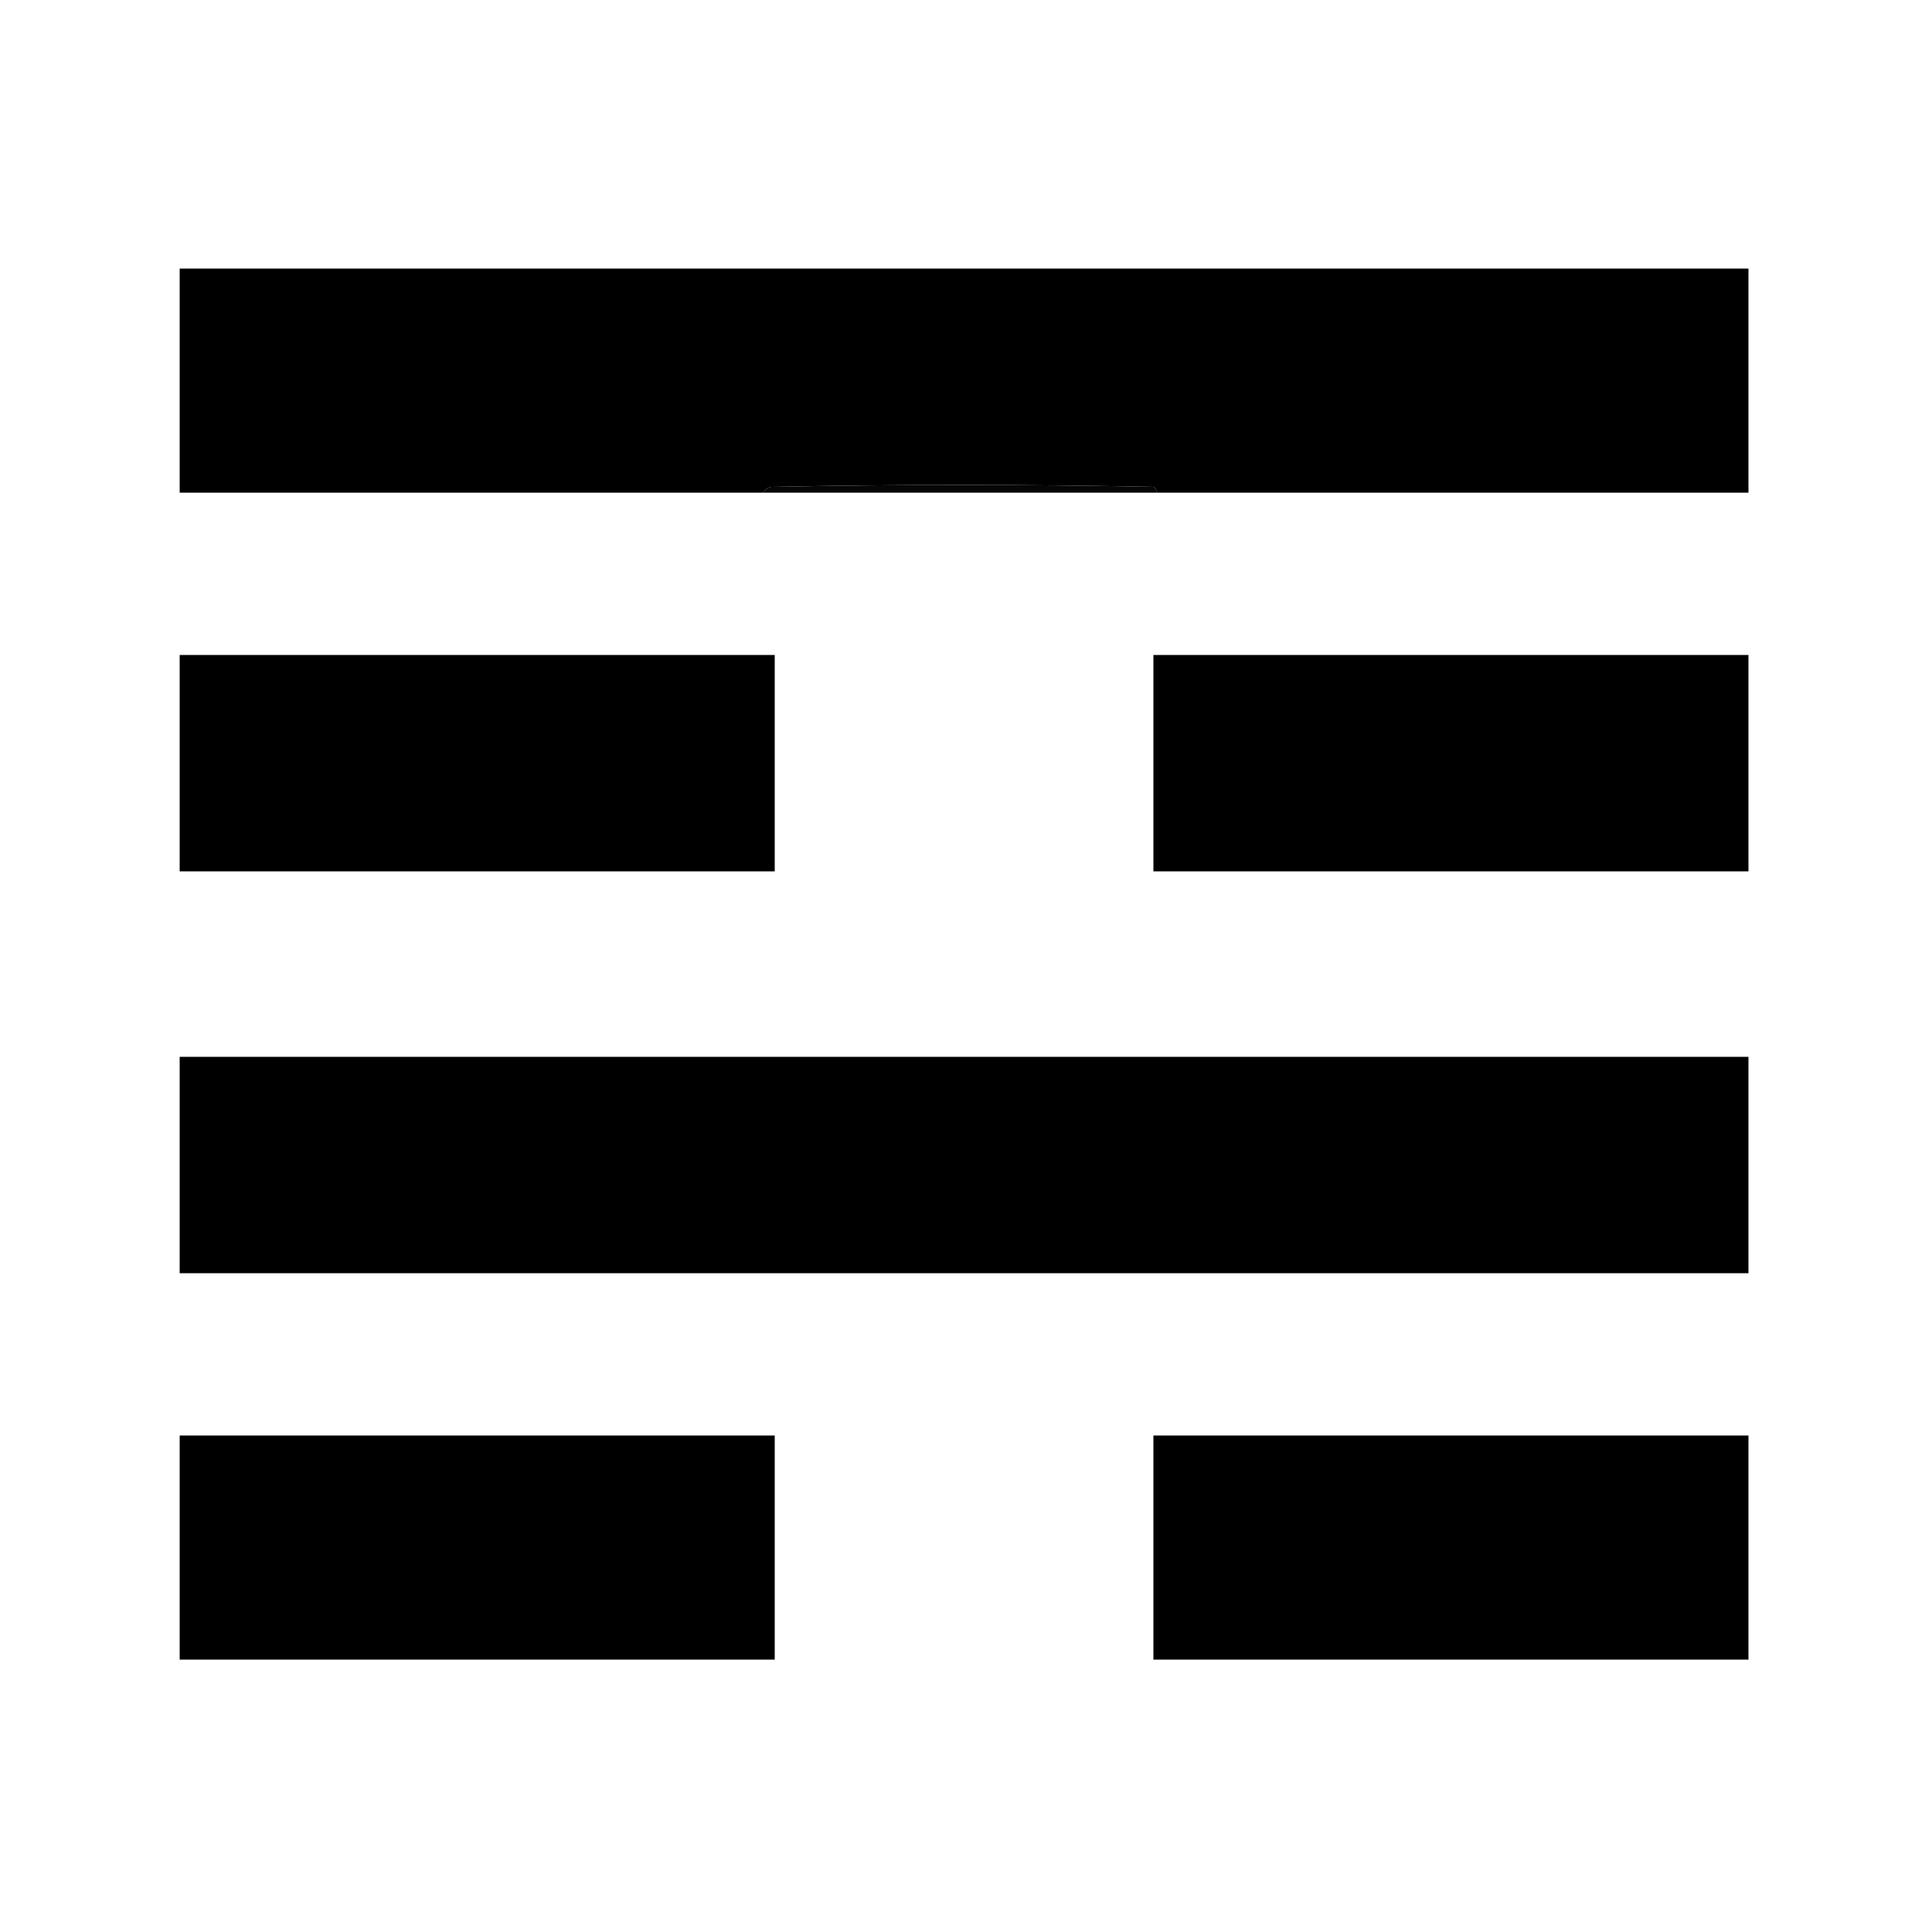
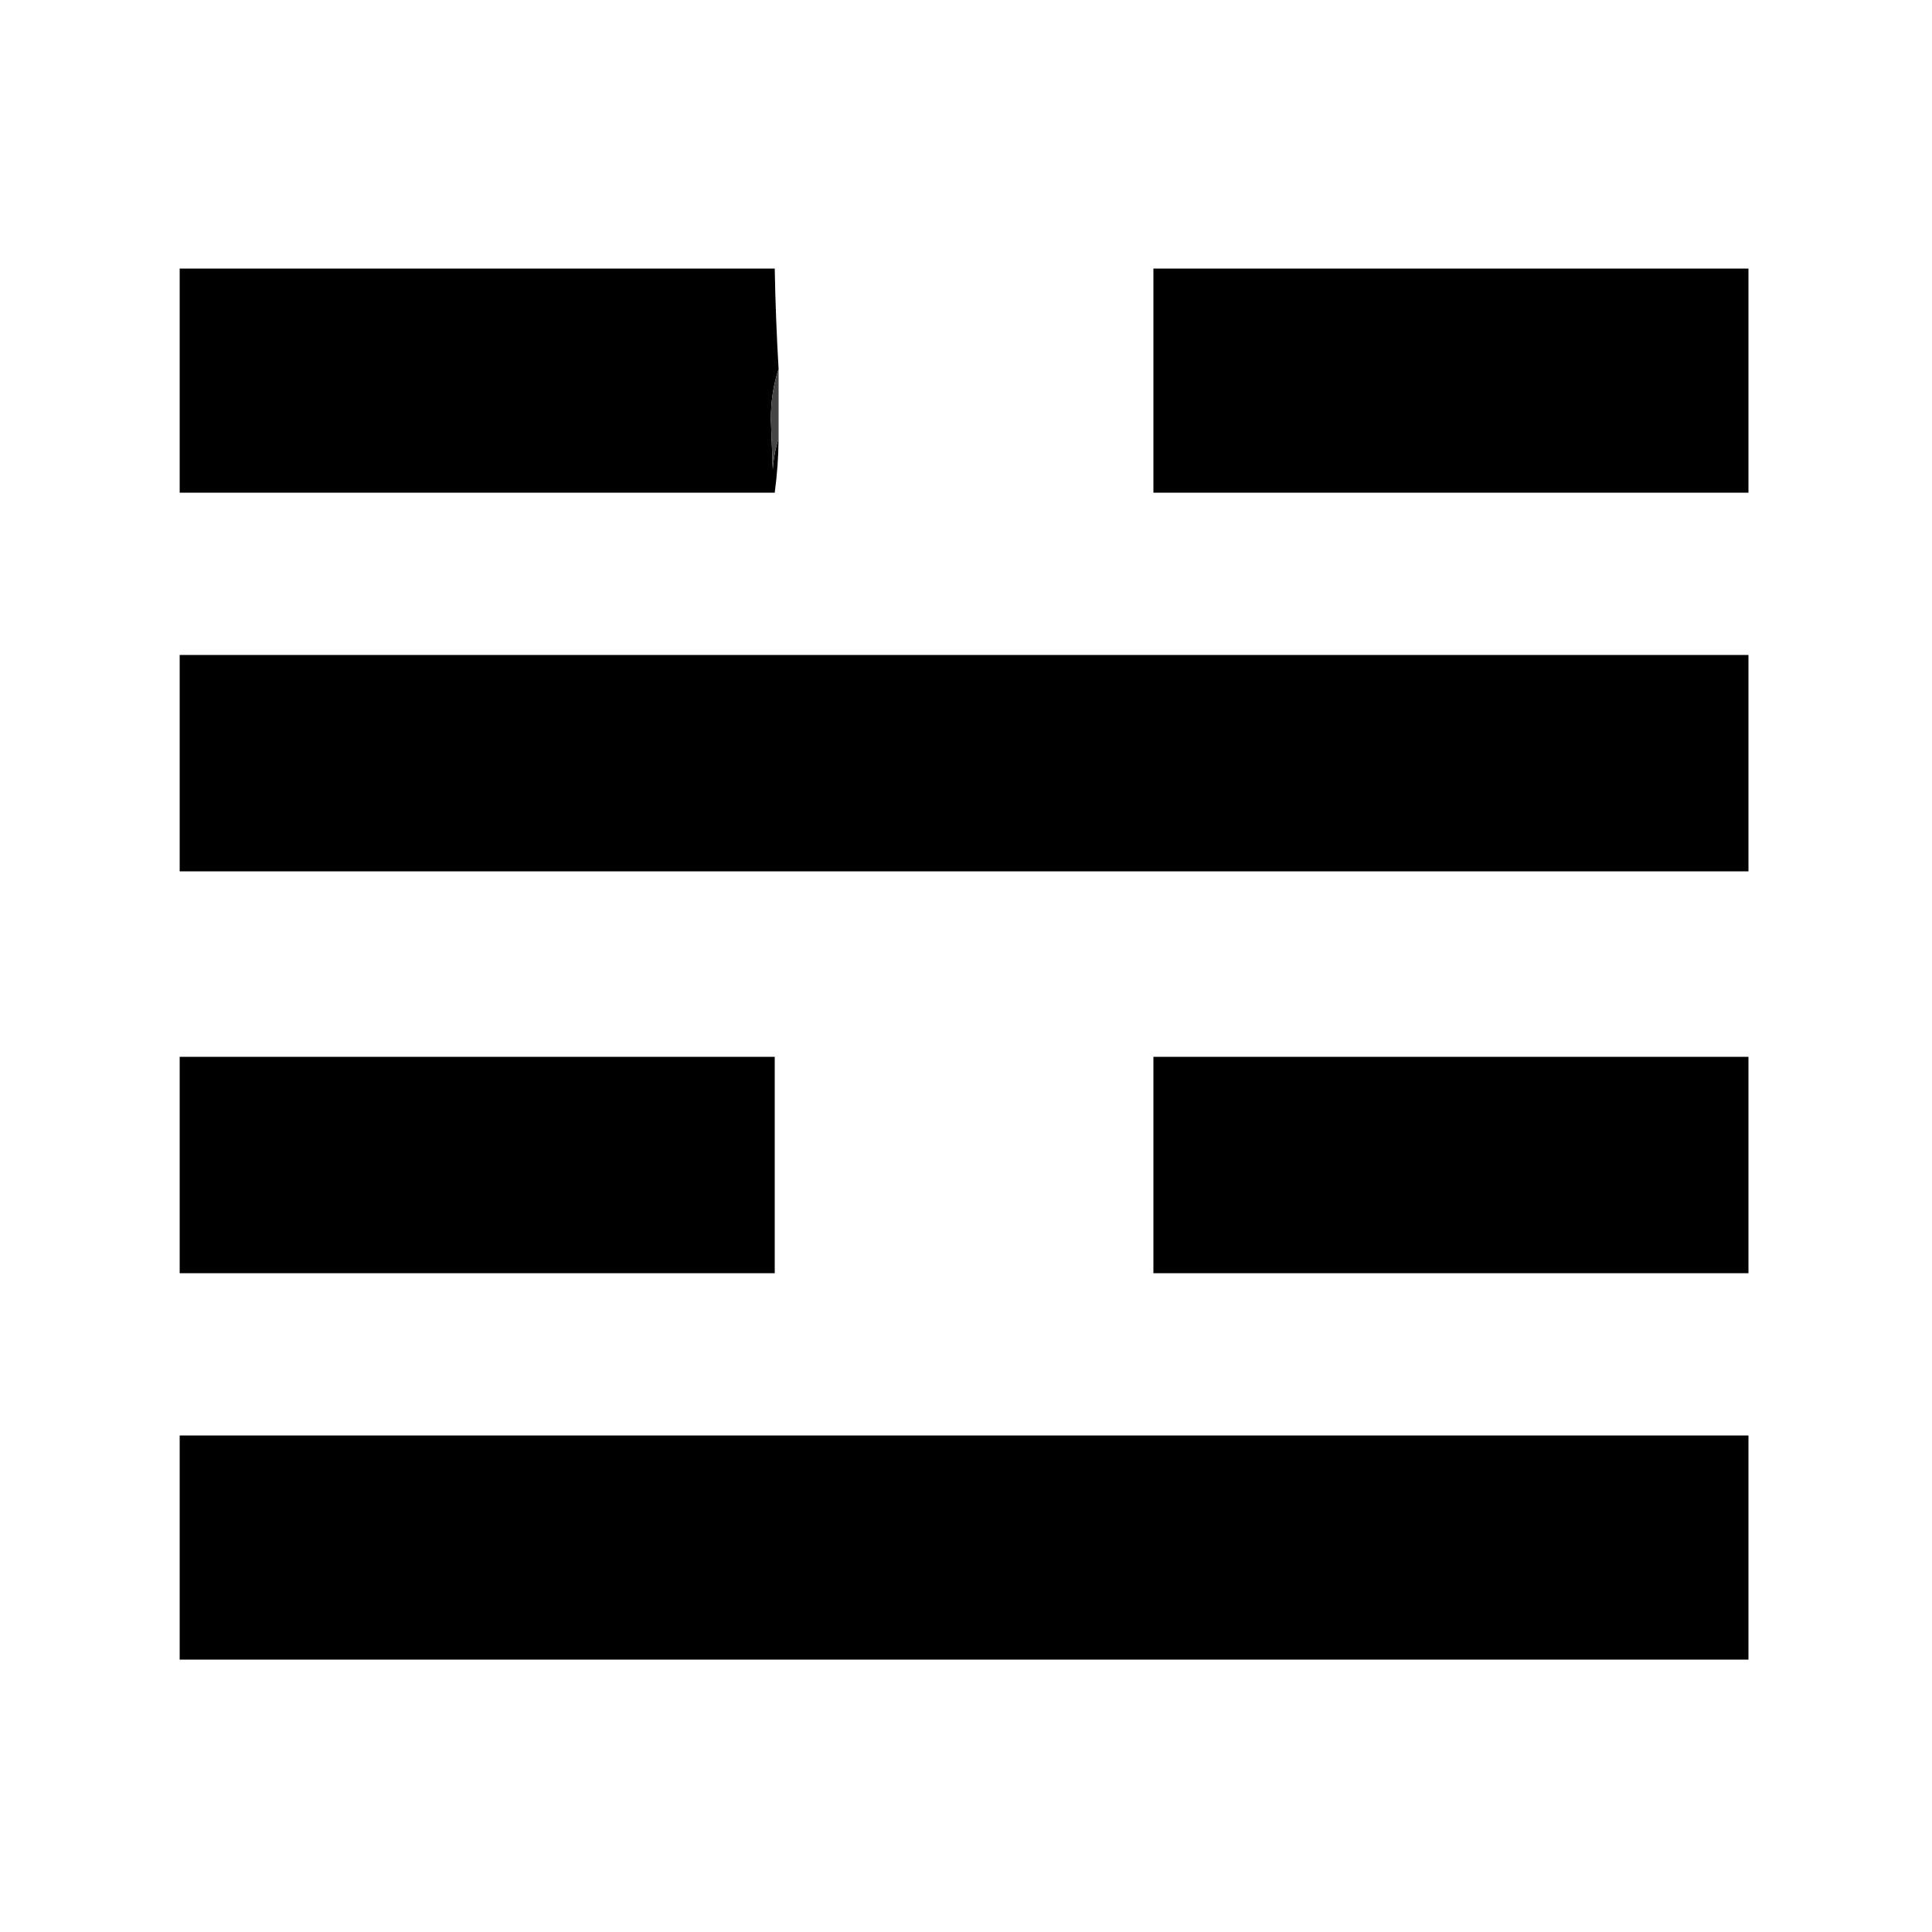
<svg xmlns="http://www.w3.org/2000/svg" version="1.1" width="500px" height="500px" style="shape-rendering:geometricPrecision; text-rendering:geometricPrecision; image-rendering:optimizeQuality; fill-rule:evenodd; clip-rule:evenodd">
  <g>
-     <path style="opacity:1" fill="#000000" d="M 299.5,127.5 C 299.389,126.883 299.056,126.383 298.5,126C 265.5,125.333 232.5,125.333 199.5,126C 198.584,126.278 197.918,126.778 197.5,127.5C 147.167,127.5 96.833,127.5 46.5,127.5C 46.5,108.167 46.5,88.833 46.5,69.5C 181.833,69.5 317.167,69.5 452.5,69.5C 452.5,88.833 452.5,108.167 452.5,127.5C 401.5,127.5 350.5,127.5 299.5,127.5 Z" />
+     <path style="opacity:1" fill="#000000" d="M 201.5,95.5 C 200.175,99.445 199.508,103.778 199.5,108.5C 199.667,112.833 199.833,117.167 200,121.5C 200.183,118.635 200.683,115.969 201.5,113.5C 201.46,118.193 201.127,122.859 200.5,127.5C 149.167,127.5 97.833,127.5 46.5,127.5C 46.5,108.167 46.5,88.833 46.5,69.5C 97.833,69.5 149.167,69.5 200.5,69.5C 200.656,78.175 200.989,86.842 201.5,95.5 Z" />
  </g>
  <g>
-     <path style="opacity:1" fill="#050605" d="M 299.5,127.5 C 265.5,127.5 231.5,127.5 197.5,127.5C 197.918,126.778 198.584,126.278 199.5,126C 232.5,125.333 265.5,125.333 298.5,126C 299.056,126.383 299.389,126.883 299.5,127.5 Z" />
+     <path style="opacity:1" fill="#000000" d="M 298.5,69.5 C 349.833,69.5 401.167,69.5 452.5,69.5C 452.5,88.833 452.5,108.167 452.5,127.5C 401.167,127.5 349.833,127.5 298.5,127.5C 298.5,108.167 298.5,88.833 298.5,69.5 Z" />
  </g>
  <g>
-     <path style="opacity:1" fill="#000000" d="M 46.5,169.5 C 97.833,169.5 149.167,169.5 200.5,169.5C 200.5,188.167 200.5,206.833 200.5,225.5C 149.167,225.5 97.833,225.5 46.5,225.5C 46.5,206.833 46.5,188.167 46.5,169.5 Z" />
+     <path style="opacity:1" fill="#454545" d="M 201.5,95.5 C 201.5,101.5 201.5,107.5 201.5,113.5C 200.683,115.969 200.183,118.635 200,121.5C 199.833,117.167 199.667,112.833 199.5,108.5C 199.508,103.778 200.175,99.445 201.5,95.5 Z" />
  </g>
  <g>
-     <path style="opacity:1" fill="#000000" d="M 298.5,169.5 C 349.833,169.5 401.167,169.5 452.5,169.5C 452.5,188.167 452.5,206.833 452.5,225.5C 401.167,225.5 349.833,225.5 298.5,225.5C 298.5,206.833 298.5,188.167 298.5,169.5 Z" />
+     <path style="opacity:1" fill="#000000" d="M 46.5,169.5 C 181.833,169.5 317.167,169.5 452.5,169.5C 452.5,188.167 452.5,206.833 452.5,225.5C 317.167,225.5 181.833,225.5 46.5,225.5C 46.5,206.833 46.5,188.167 46.5,169.5 Z" />
  </g>
  <g>
-     <path style="opacity:1" fill="#000000" d="M 46.5,273.5 C 181.833,273.5 317.167,273.5 452.5,273.5C 452.5,292.167 452.5,310.833 452.5,329.5C 317.167,329.5 181.833,329.5 46.5,329.5C 46.5,310.833 46.5,292.167 46.5,273.5 Z" />
+     <path style="opacity:1" fill="#000000" d="M 46.5,273.5 C 97.833,273.5 149.167,273.5 200.5,273.5C 200.5,292.167 200.5,310.833 200.5,329.5C 149.167,329.5 97.833,329.5 46.5,329.5C 46.5,310.833 46.5,292.167 46.5,273.5 Z" />
  </g>
  <g>
-     <path style="opacity:1" fill="#000000" d="M 46.5,371.5 C 97.833,371.5 149.167,371.5 200.5,371.5C 200.5,390.833 200.5,410.167 200.5,429.5C 149.167,429.5 97.833,429.5 46.5,429.5C 46.5,410.167 46.5,390.833 46.5,371.5 Z" />
+     <path style="opacity:1" fill="#000000" d="M 298.5,273.5 C 349.833,273.5 401.167,273.5 452.5,273.5C 452.5,292.167 452.5,310.833 452.5,329.5C 401.167,329.5 349.833,329.5 298.5,329.5C 298.5,310.833 298.5,292.167 298.5,273.5 Z" />
  </g>
  <g>
-     <path style="opacity:1" fill="#000000" d="M 298.5,371.5 C 349.833,371.5 401.167,371.5 452.5,371.5C 452.5,390.833 452.5,410.167 452.5,429.5C 401.167,429.5 349.833,429.5 298.5,429.5C 298.5,410.167 298.5,390.833 298.5,371.5 Z" />
+     <path style="opacity:1" fill="#000000" d="M 46.5,371.5 C 181.833,371.5 317.167,371.5 452.5,371.5C 452.5,390.833 452.5,410.167 452.5,429.5C 317.167,429.5 181.833,429.5 46.5,429.5C 46.5,410.167 46.5,390.833 46.5,371.5 Z" />
  </g>
</svg>
